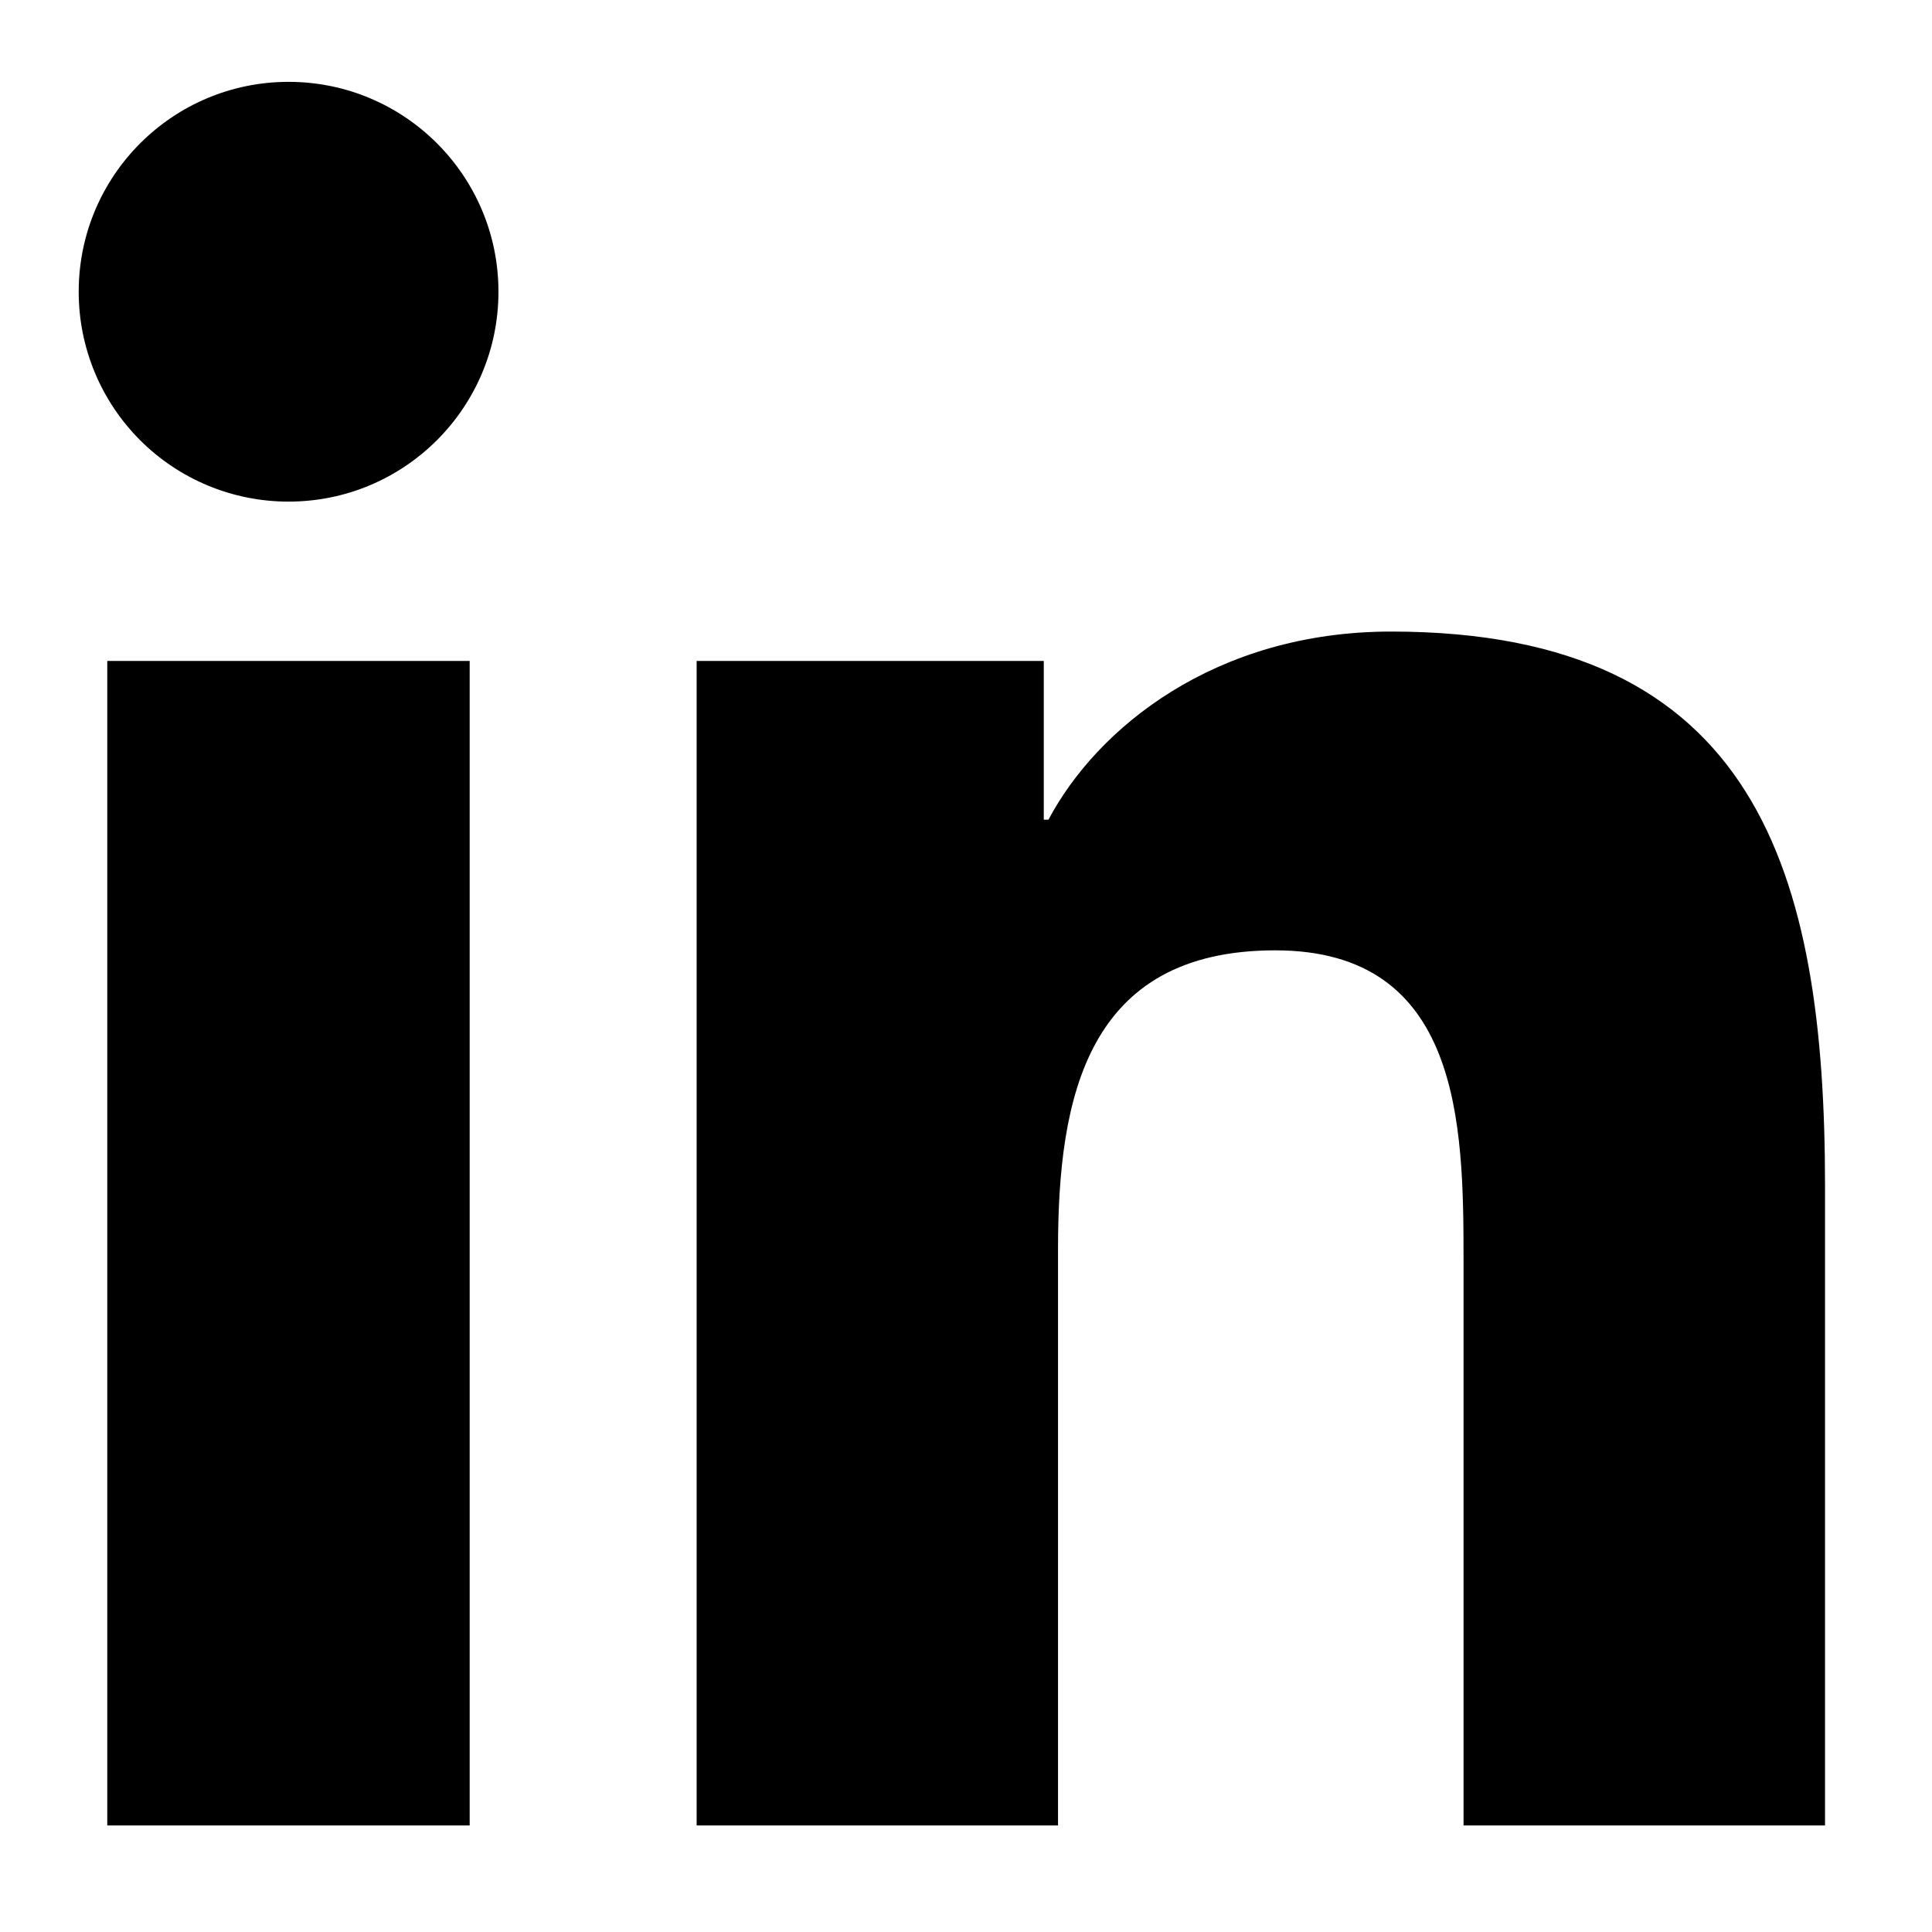
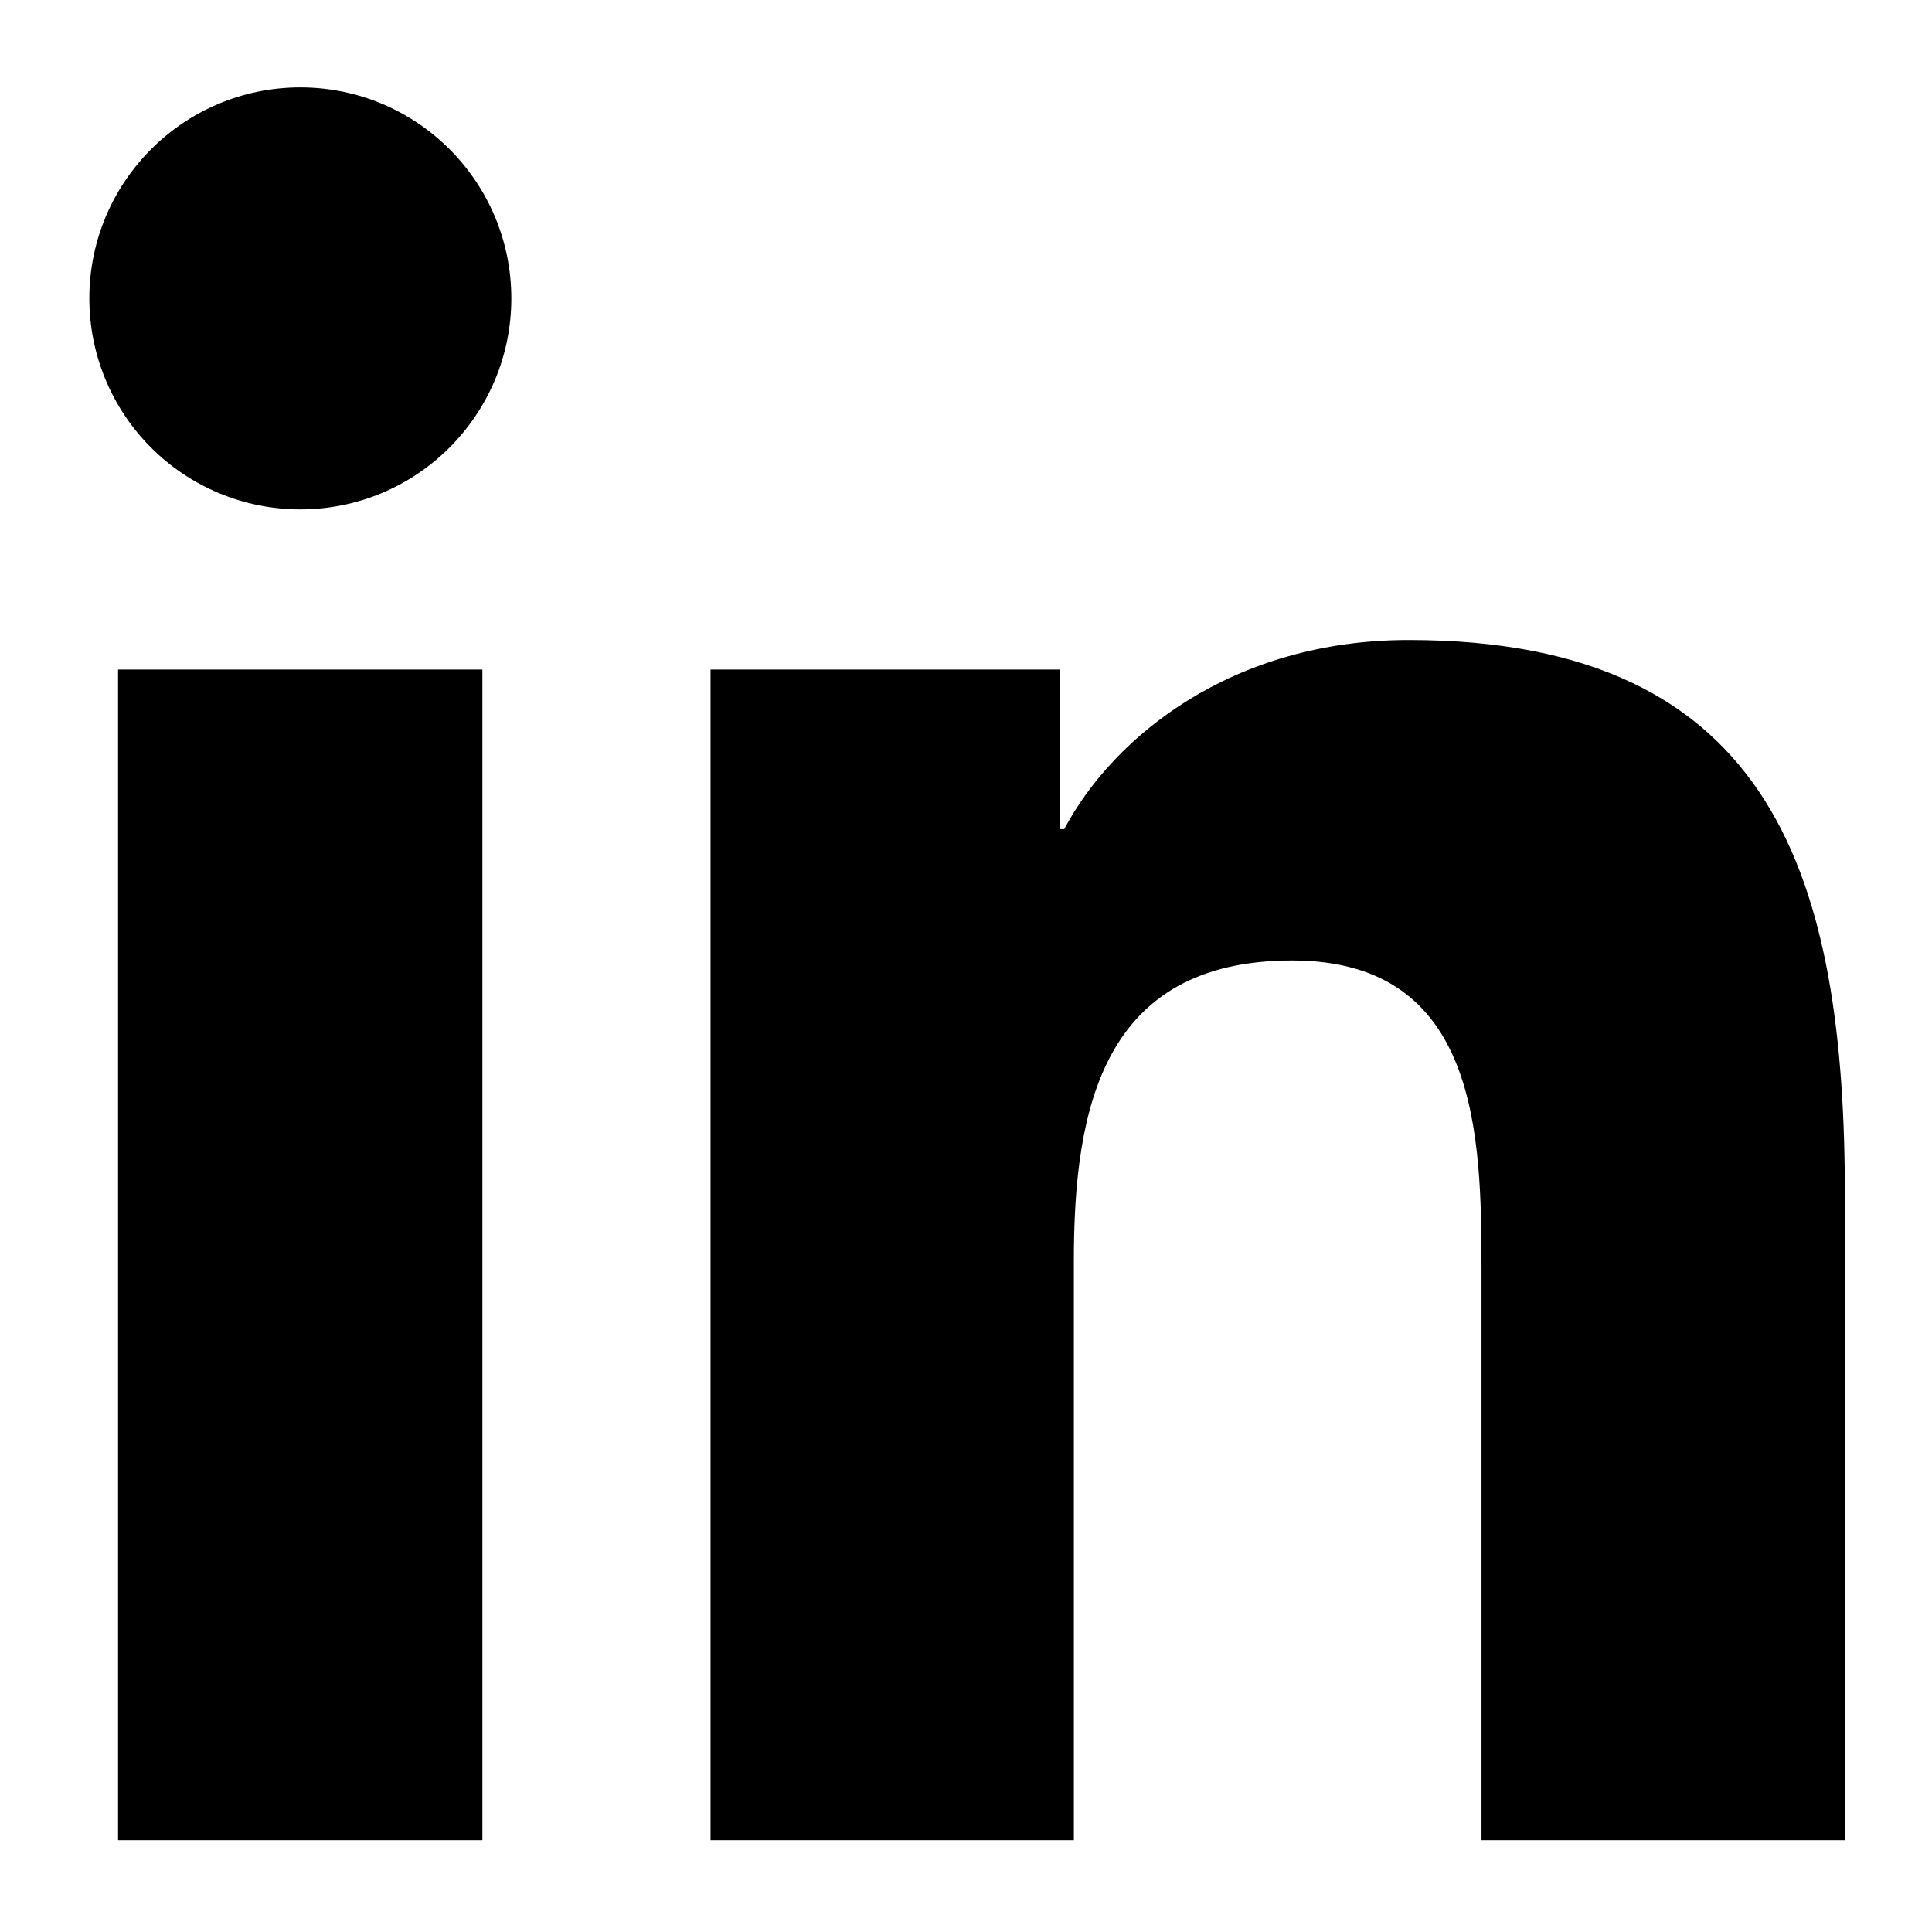
- <svg xmlns="http://www.w3.org/2000/svg" width="100%" height="100%" viewBox="2.5 2.5 19 19">
+ <svg xmlns="http://www.w3.org/2000/svg" width="100%" height="100%" viewBox="2.4 2.45 18.9 18.9">
  <path fill="currentColor" d="M20.447 20.452h-3.554v-5.569c0-1.328-.027-3.037-1.852-3.037-1.853 0-2.136 1.445-2.136 2.939v5.667H9.351V9h3.414v1.561h.046c.477-.9 1.637-1.85 3.37-1.85 3.601 0 4.267 2.37 4.267 5.455v6.286ZM5.337 7.433a2.062 2.062 0 0 1-2.063-2.065 2.064 2.064 0 1 1 2.063 2.065Zm1.782 13.019H3.555V9h3.564v11.452Z" />
</svg>
